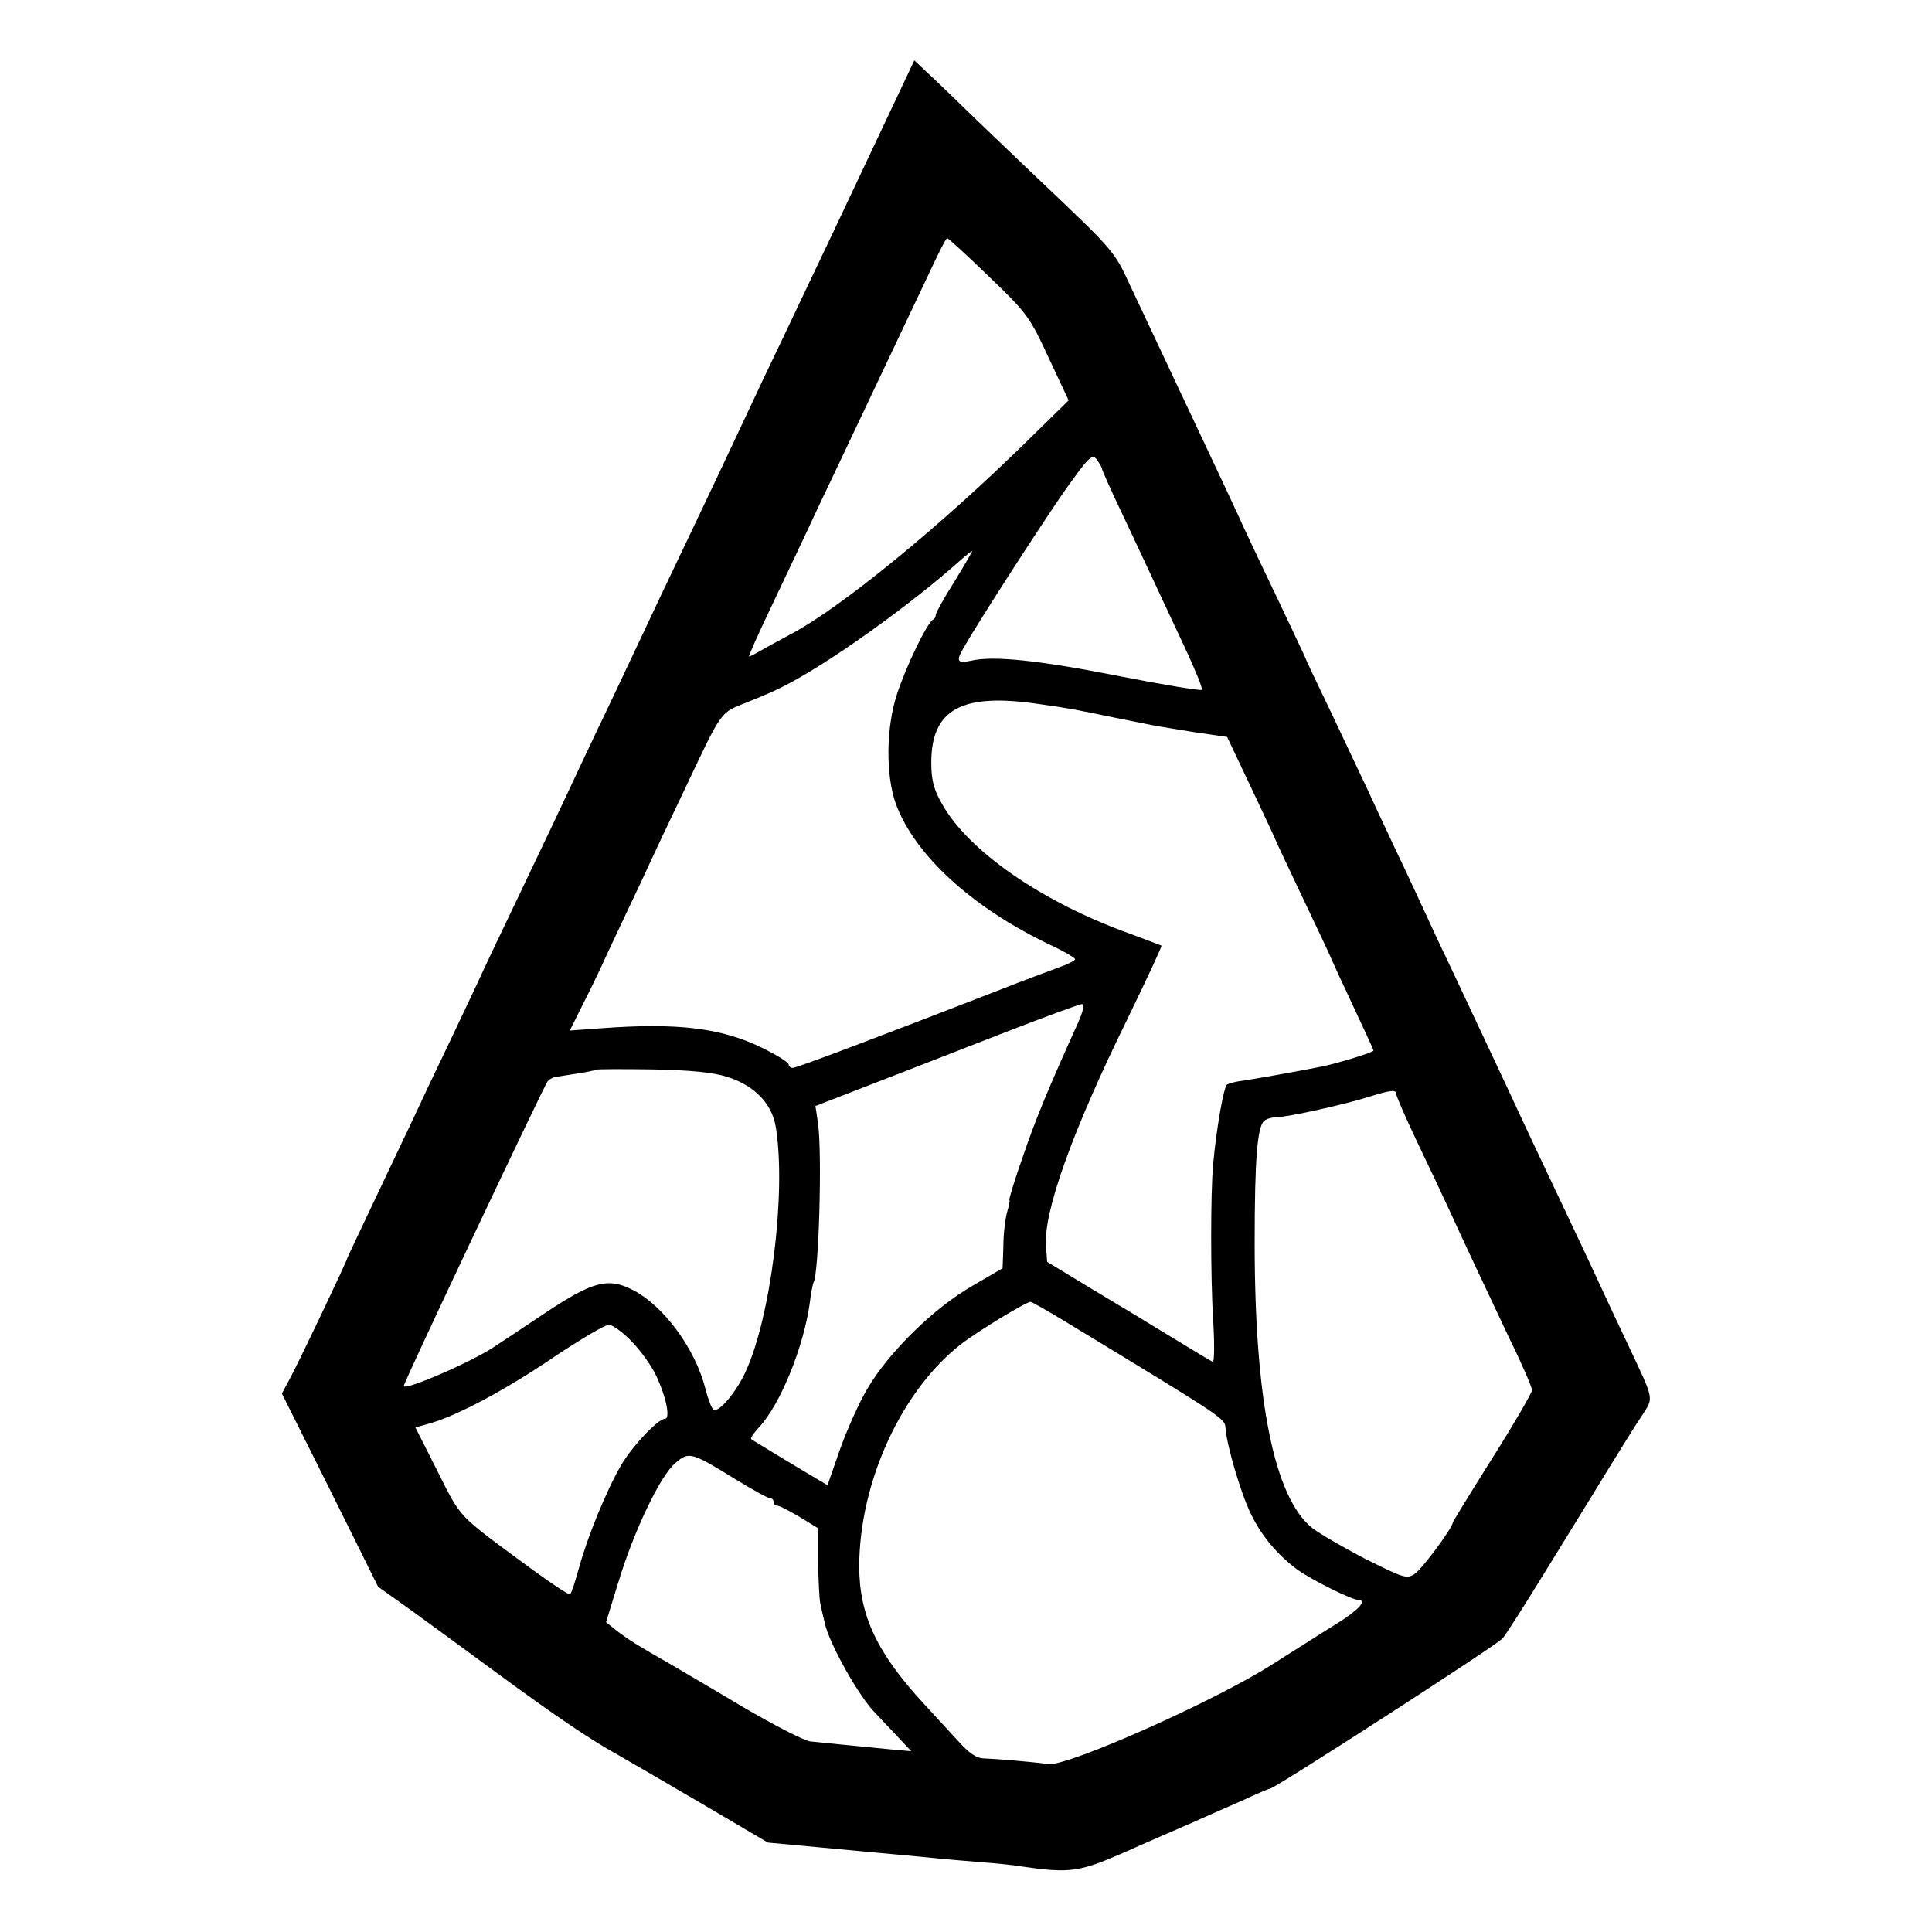
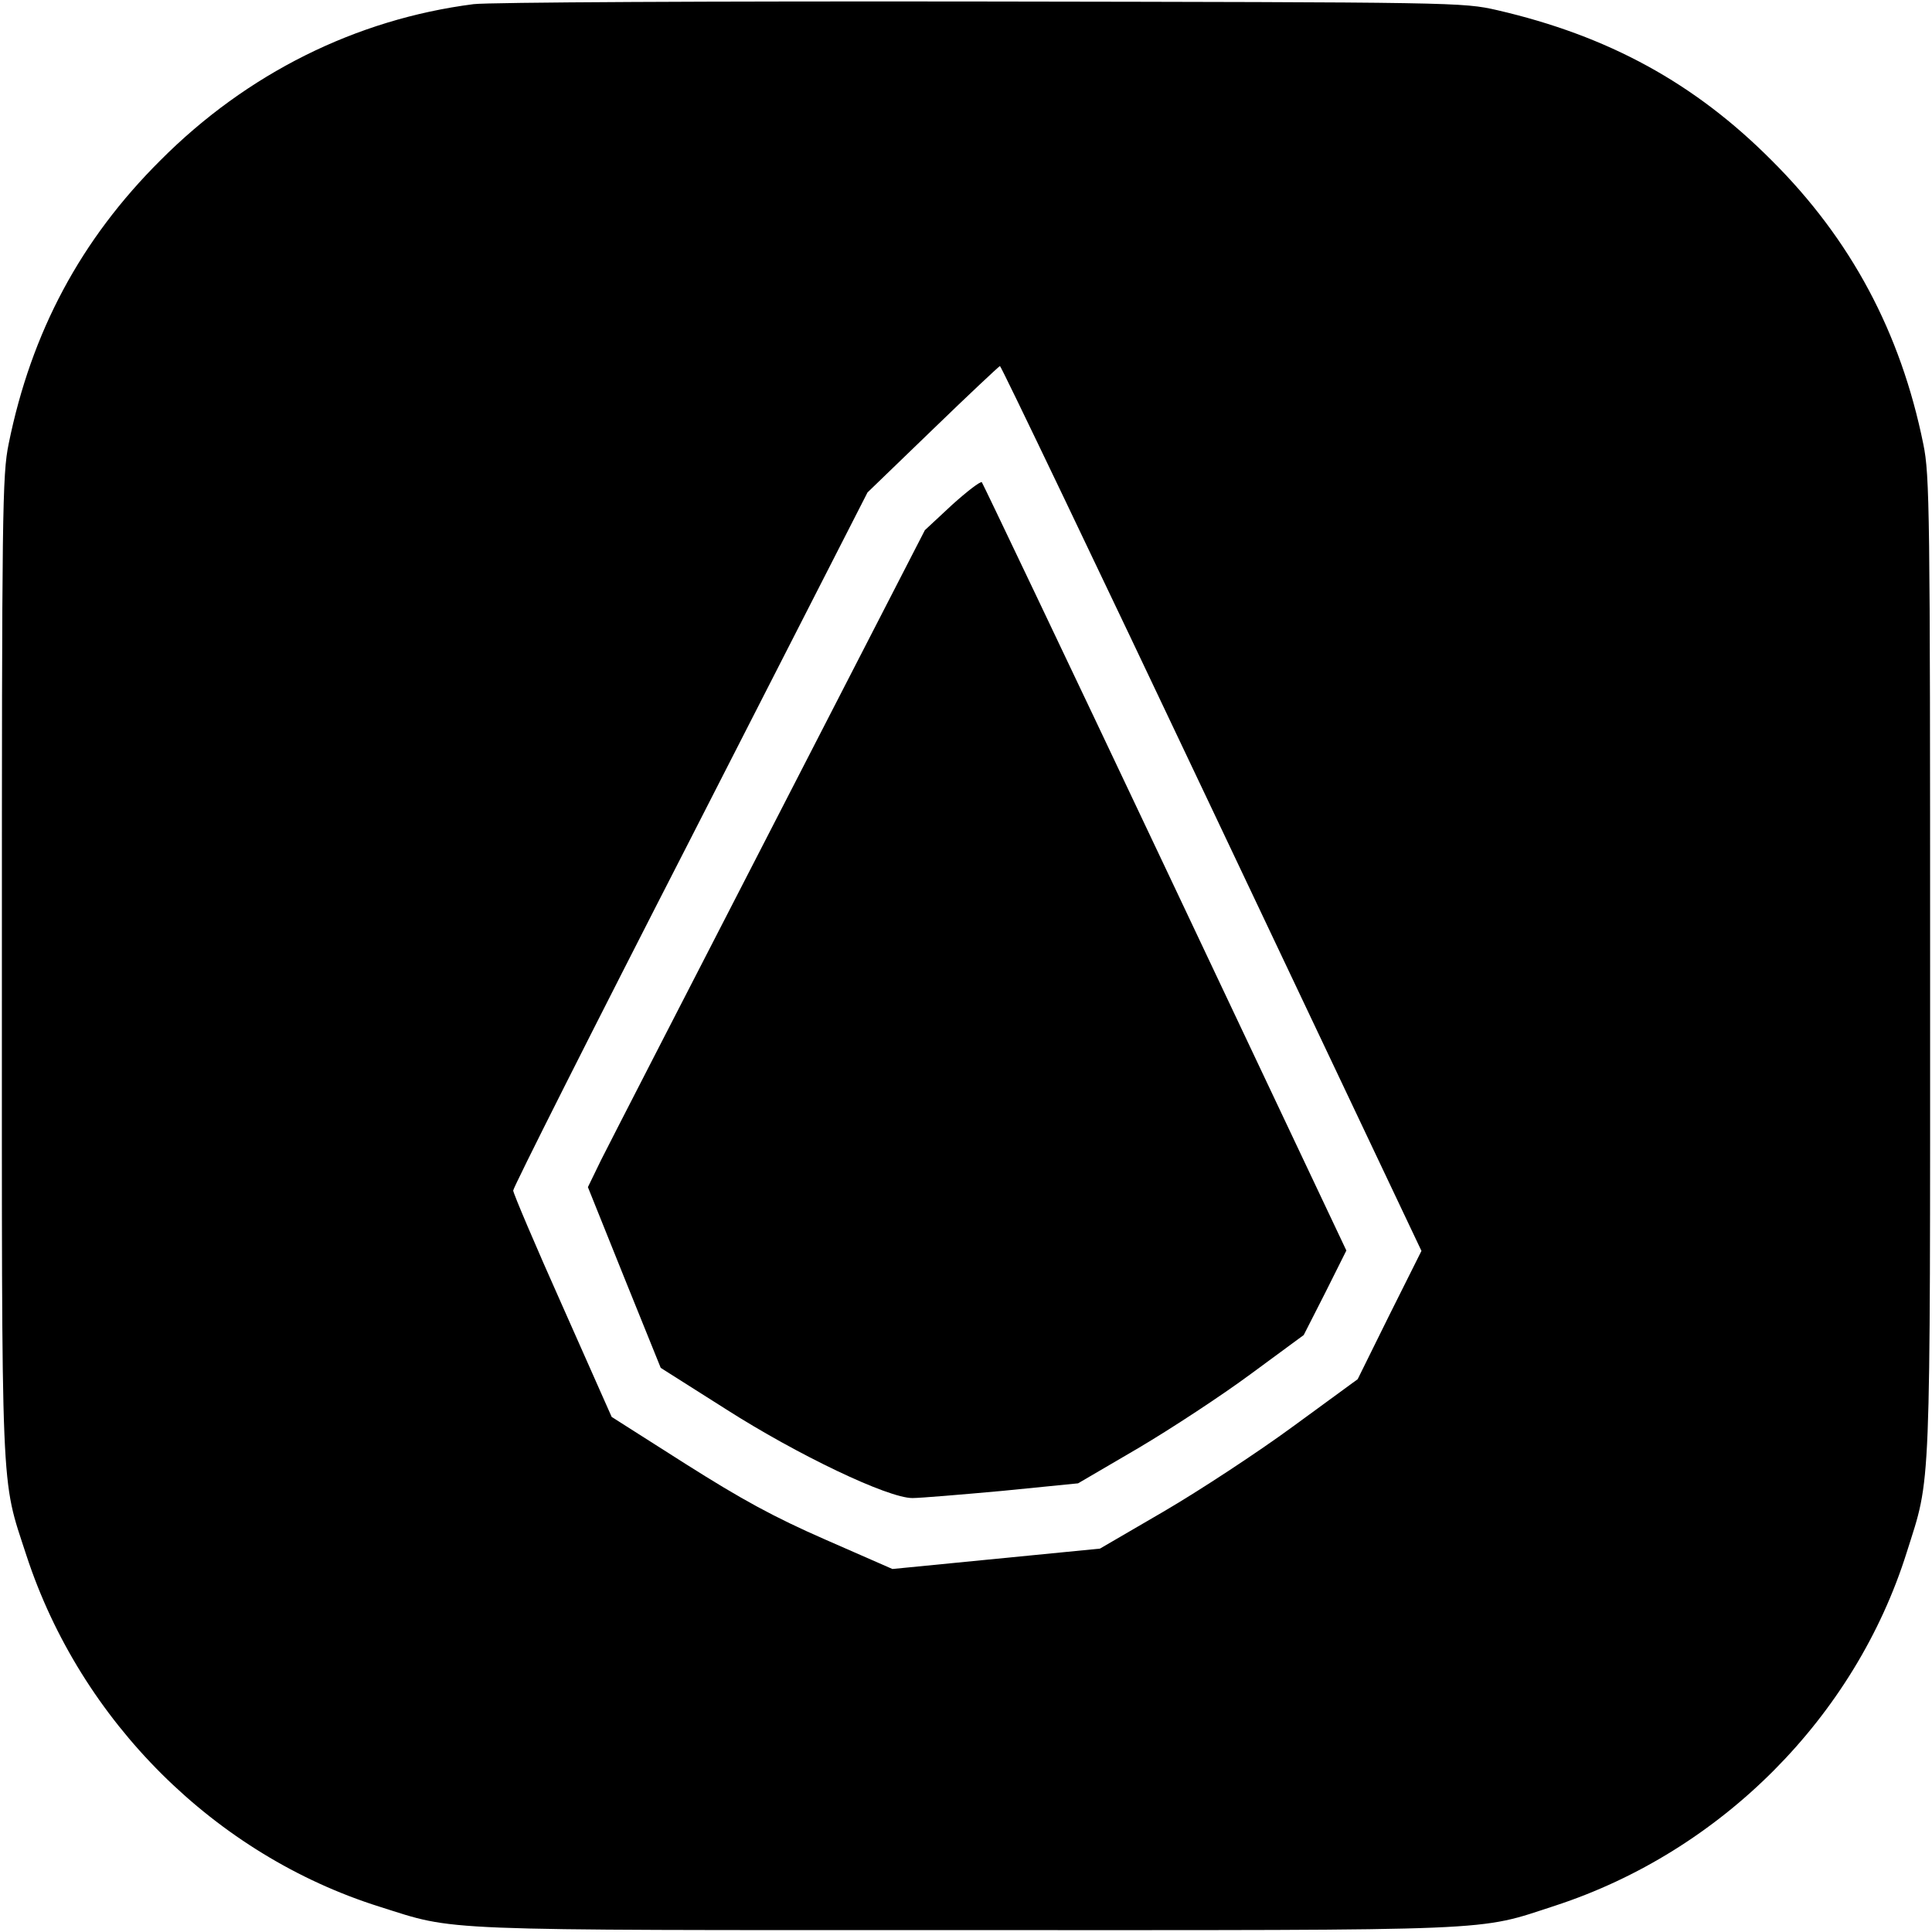
<svg xmlns="http://www.w3.org/2000/svg" version="1.0" width="512pt" height="512pt" viewBox="0 0 512 512" preserveAspectRatio="xMidYMid meet">
  <g transform="translate(0,512) scale(0.1,-0.1)" fill="#000000" stroke="none">
-     <path d="M2330 4763 c-87 -185 -136 -288 -262 -553 -28 -58 -65 -136 -83 -175 -18 -38 -57 -122 -87 -185 -30 -63 -92 -194 -138 -290 -45 -96 -105 -222 -132 -280 -28 -58 -67 -141 -88 -185 -51 -110 -107 -227 -180 -380 -34 -71 -75 -157 -90 -190 -15 -33 -54 -114 -85 -180 -32 -66 -72 -151 -90 -190 -18 -38 -65 -137 -104 -219 -39 -82 -71 -150 -71 -151 0 -6 -131 -281 -152 -319 l-21 -39 128 -256 127 -256 87 -62 c47 -34 151 -110 231 -169 150 -110 242 -173 320 -216 25 -14 124 -72 220 -128 l175 -103 140 -13 c77 -7 169 -16 205 -19 36 -3 83 -8 105 -10 22 -2 74 -7 115 -10 41 -3 89 -8 105 -11 130 -19 155 -15 270 35 60 27 144 63 185 81 41 18 103 46 138 61 34 16 65 29 68 29 12 0 602 381 616 398 8 9 59 89 113 177 54 88 128 207 163 265 36 58 77 125 93 148 32 50 34 38 -36 187 -26 55 -60 127 -75 160 -15 33 -49 105 -75 160 -75 158 -125 264 -160 340 -42 90 -107 228 -155 330 -21 44 -52 109 -68 145 -17 36 -53 115 -82 175 -29 61 -63 135 -77 165 -14 30 -57 120 -94 199 -38 79 -69 144 -69 146 0 1 -31 67 -69 147 -38 79 -80 168 -94 198 -13 30 -79 170 -145 310 -66 140 -138 293 -160 340 -37 81 -47 92 -208 245 -93 88 -182 174 -199 190 -17 17 -60 58 -96 93 l-66 62 -93 -197z m291 -376 c101 -97 108 -107 158 -215 l53 -113 -104 -102 c-236 -232 -500 -448 -633 -518 -16 -9 -47 -25 -68 -37 -21 -12 -39 -22 -42 -22 -2 0 23 57 57 128 33 70 77 163 98 207 20 44 59 125 85 180 74 156 180 380 233 492 26 56 49 102 52 102 3 0 53 -46 111 -102z m299 -508 c0 -4 25 -60 56 -125 31 -66 69 -146 84 -179 15 -33 51 -109 79 -169 28 -60 49 -111 46 -114 -3 -3 -101 13 -218 36 -213 42 -334 55 -394 41 -36 -8 -40 -1 -20 33 39 69 200 318 264 411 68 96 77 105 89 90 7 -10 14 -21 14 -24z m-390 -299 c-28 -44 -50 -84 -50 -89 0 -5 -3 -11 -7 -13 -15 -6 -72 -124 -96 -198 -29 -88 -30 -215 -3 -290 50 -136 202 -275 407 -373 37 -17 68 -35 68 -39 1 -3 -18 -13 -41 -21 -24 -9 -95 -35 -158 -60 -342 -133 -539 -207 -549 -207 -6 0 -11 4 -11 9 0 6 -33 26 -72 45 -107 52 -223 66 -425 51 l-83 -6 34 68 c19 37 48 97 64 133 17 36 58 124 92 195 33 72 84 180 113 240 101 214 95 205 162 232 33 13 76 31 95 41 120 59 344 219 484 345 11 9 21 17 22 17 2 0 -19 -36 -46 -80z m225 -326 c86 -12 103 -16 200 -36 55 -11 105 -21 110 -22 6 -1 50 -8 98 -16 l89 -13 64 -135 c35 -74 64 -136 64 -137 0 -2 34 -73 75 -160 41 -86 75 -158 75 -160 0 -1 25 -55 55 -119 30 -64 55 -118 55 -120 0 -5 -96 -34 -135 -42 -48 -10 -183 -34 -212 -38 -17 -2 -36 -7 -41 -10 -9 -5 -29 -121 -37 -211 -7 -75 -7 -300 0 -414 4 -62 3 -112 -1 -110 -5 2 -53 31 -107 64 -54 33 -151 92 -215 130 l-117 71 -3 42 c-7 90 70 305 215 600 52 107 93 195 91 196 -2 1 -39 15 -82 31 -235 84 -432 221 -501 347 -21 37 -27 63 -27 107 0 142 81 186 287 155z m99 -851 c-75 -166 -109 -247 -144 -350 -22 -62 -37 -113 -35 -113 2 0 -1 -15 -6 -32 -5 -18 -10 -59 -10 -91 l-2 -58 -79 -46 c-103 -59 -221 -175 -278 -271 -24 -40 -57 -115 -75 -166 l-32 -92 -99 59 c-54 33 -101 61 -103 63 -3 3 7 17 21 32 56 60 118 213 134 329 3 26 8 51 10 54 14 23 23 339 12 421 l-7 47 142 55 c78 30 234 91 347 135 113 44 211 80 217 80 8 1 4 -19 -13 -56z m-926 -137 c72 -23 118 -71 128 -133 28 -173 -13 -503 -80 -648 -25 -55 -71 -109 -85 -101 -5 3 -14 27 -21 53 -26 107 -111 223 -194 265 -65 33 -106 22 -232 -62 -60 -40 -120 -80 -134 -89 -61 -41 -240 -118 -240 -104 0 10 372 796 381 807 5 6 14 11 21 12 7 1 33 5 58 9 25 4 46 8 48 10 2 2 70 2 150 1 105 -2 162 -8 200 -20z m1772 -45 c0 -5 25 -63 56 -128 31 -65 69 -145 84 -178 41 -90 96 -206 161 -344 33 -67 59 -128 59 -135 0 -7 -47 -88 -105 -180 -58 -92 -105 -169 -105 -171 0 -13 -82 -124 -101 -136 -21 -14 -29 -11 -131 40 -60 31 -123 68 -141 82 -100 81 -152 337 -152 754 0 226 7 314 27 326 7 5 23 9 36 9 27 0 180 34 242 54 55 17 70 19 70 7z m-879 -602 c440 -267 424 -257 427 -286 4 -47 41 -173 68 -227 28 -58 73 -110 124 -147 40 -28 143 -79 160 -79 24 0 1 -26 -53 -60 -31 -19 -109 -69 -174 -110 -153 -98 -543 -271 -594 -265 -54 7 -141 14 -171 15 -19 0 -39 13 -65 42 -21 23 -63 68 -93 101 -126 136 -173 236 -173 367 1 223 112 465 270 588 41 32 172 112 184 112 3 0 44 -23 90 -51z m-1148 -53 c24 -24 54 -66 66 -92 27 -57 38 -114 23 -114 -18 0 -87 -73 -116 -123 -38 -65 -89 -189 -111 -270 -10 -37 -21 -69 -24 -72 -4 -2 -49 28 -101 66 -201 148 -186 132 -250 259 l-59 117 42 12 c74 22 199 89 327 176 69 46 133 84 143 84 9 1 37 -19 60 -43z m279 -368 c43 -26 82 -48 88 -48 5 0 10 -4 10 -10 0 -5 4 -10 10 -10 5 0 32 -14 59 -30 l49 -30 0 -88 c1 -48 3 -98 6 -112 3 -14 8 -37 12 -52 11 -53 92 -197 134 -238 3 -3 25 -27 50 -53 l45 -48 -55 5 c-84 8 -182 18 -212 21 -15 1 -97 43 -182 93 -85 51 -170 100 -188 111 -88 50 -116 68 -143 89 l-29 23 33 107 c41 135 111 282 151 315 36 31 42 29 162 -45z" />
+     <path d="M1255 5109 c-312 -40 -601 -184 -830 -414 -211 -210 -342 -455 -402 -751 -17 -83 -18 -175 -18 -1384 0 -1434 -4 -1350 65 -1562 144 -440 500 -794 936 -931 206 -65 128 -62 1554 -62 1434 0 1350 -4 1562 65 440 144 794 500 931 936 65 206 62 128 62 1554 0 1204 -1 1301 -18 1383 -60 296 -192 543 -402 752 -204 205 -433 330 -727 398 -92 21 -106 21 -1368 23 -712 1 -1306 -2 -1345 -7z m1956 -2131 l556 -1173 -85 -170 -84 -170 -171 -125 c-94 -69 -248 -170 -342 -225 l-170 -99 -275 -27 -275 -27 -178 78 c-137 60 -221 106 -371 201 l-195 124 -130 293 c-72 161 -131 300 -131 307 0 8 211 427 470 932 l469 918 173 167 c95 92 175 167 178 168 3 0 256 -528 561 -1172z" />
+     <path d="M2523 3782 l-72 -67 -411 -799 c-226 -439 -427 -830 -447 -870 l-35 -72 96 -239 97 -240 172 -109 c191 -122 430 -236 495 -236 20 0 128 9 238 19 l201 20 159 93 c88 52 222 140 299 197 l140 103 57 112 56 112 -480 1015 c-264 558 -483 1017 -486 1021 -4 3 -39 -24 -79 -60z" />
  </g>
</svg>
